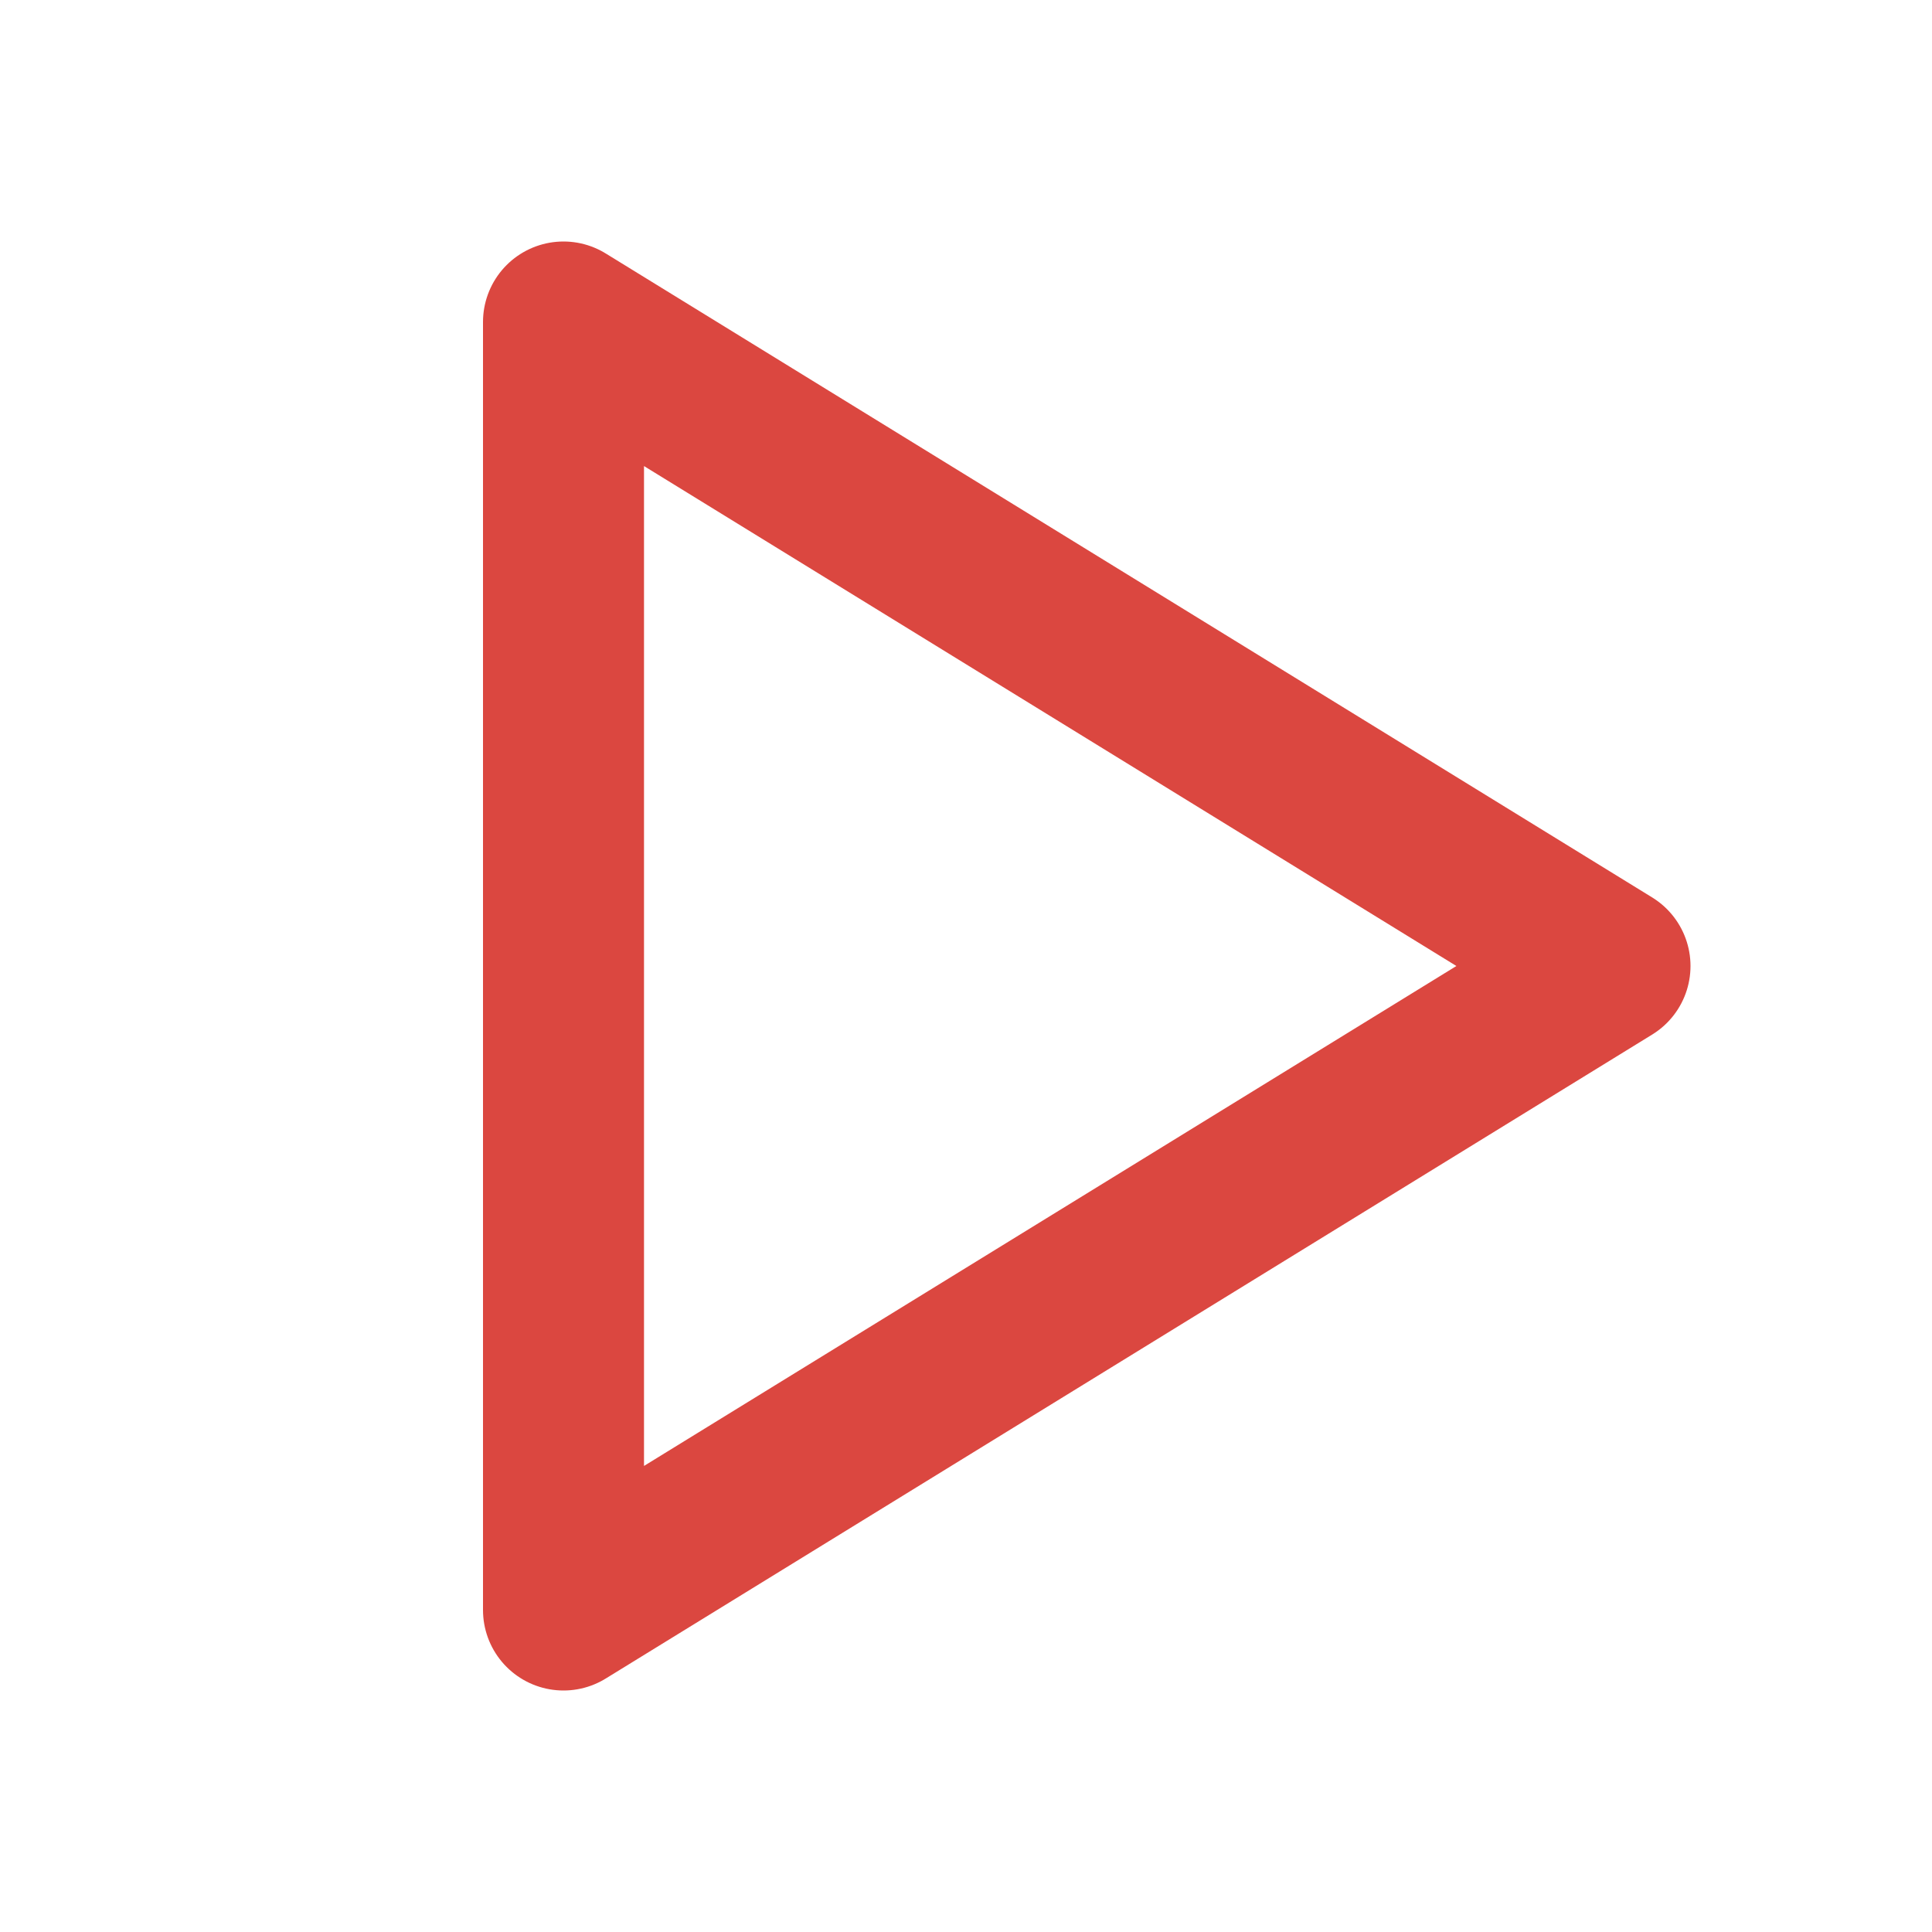
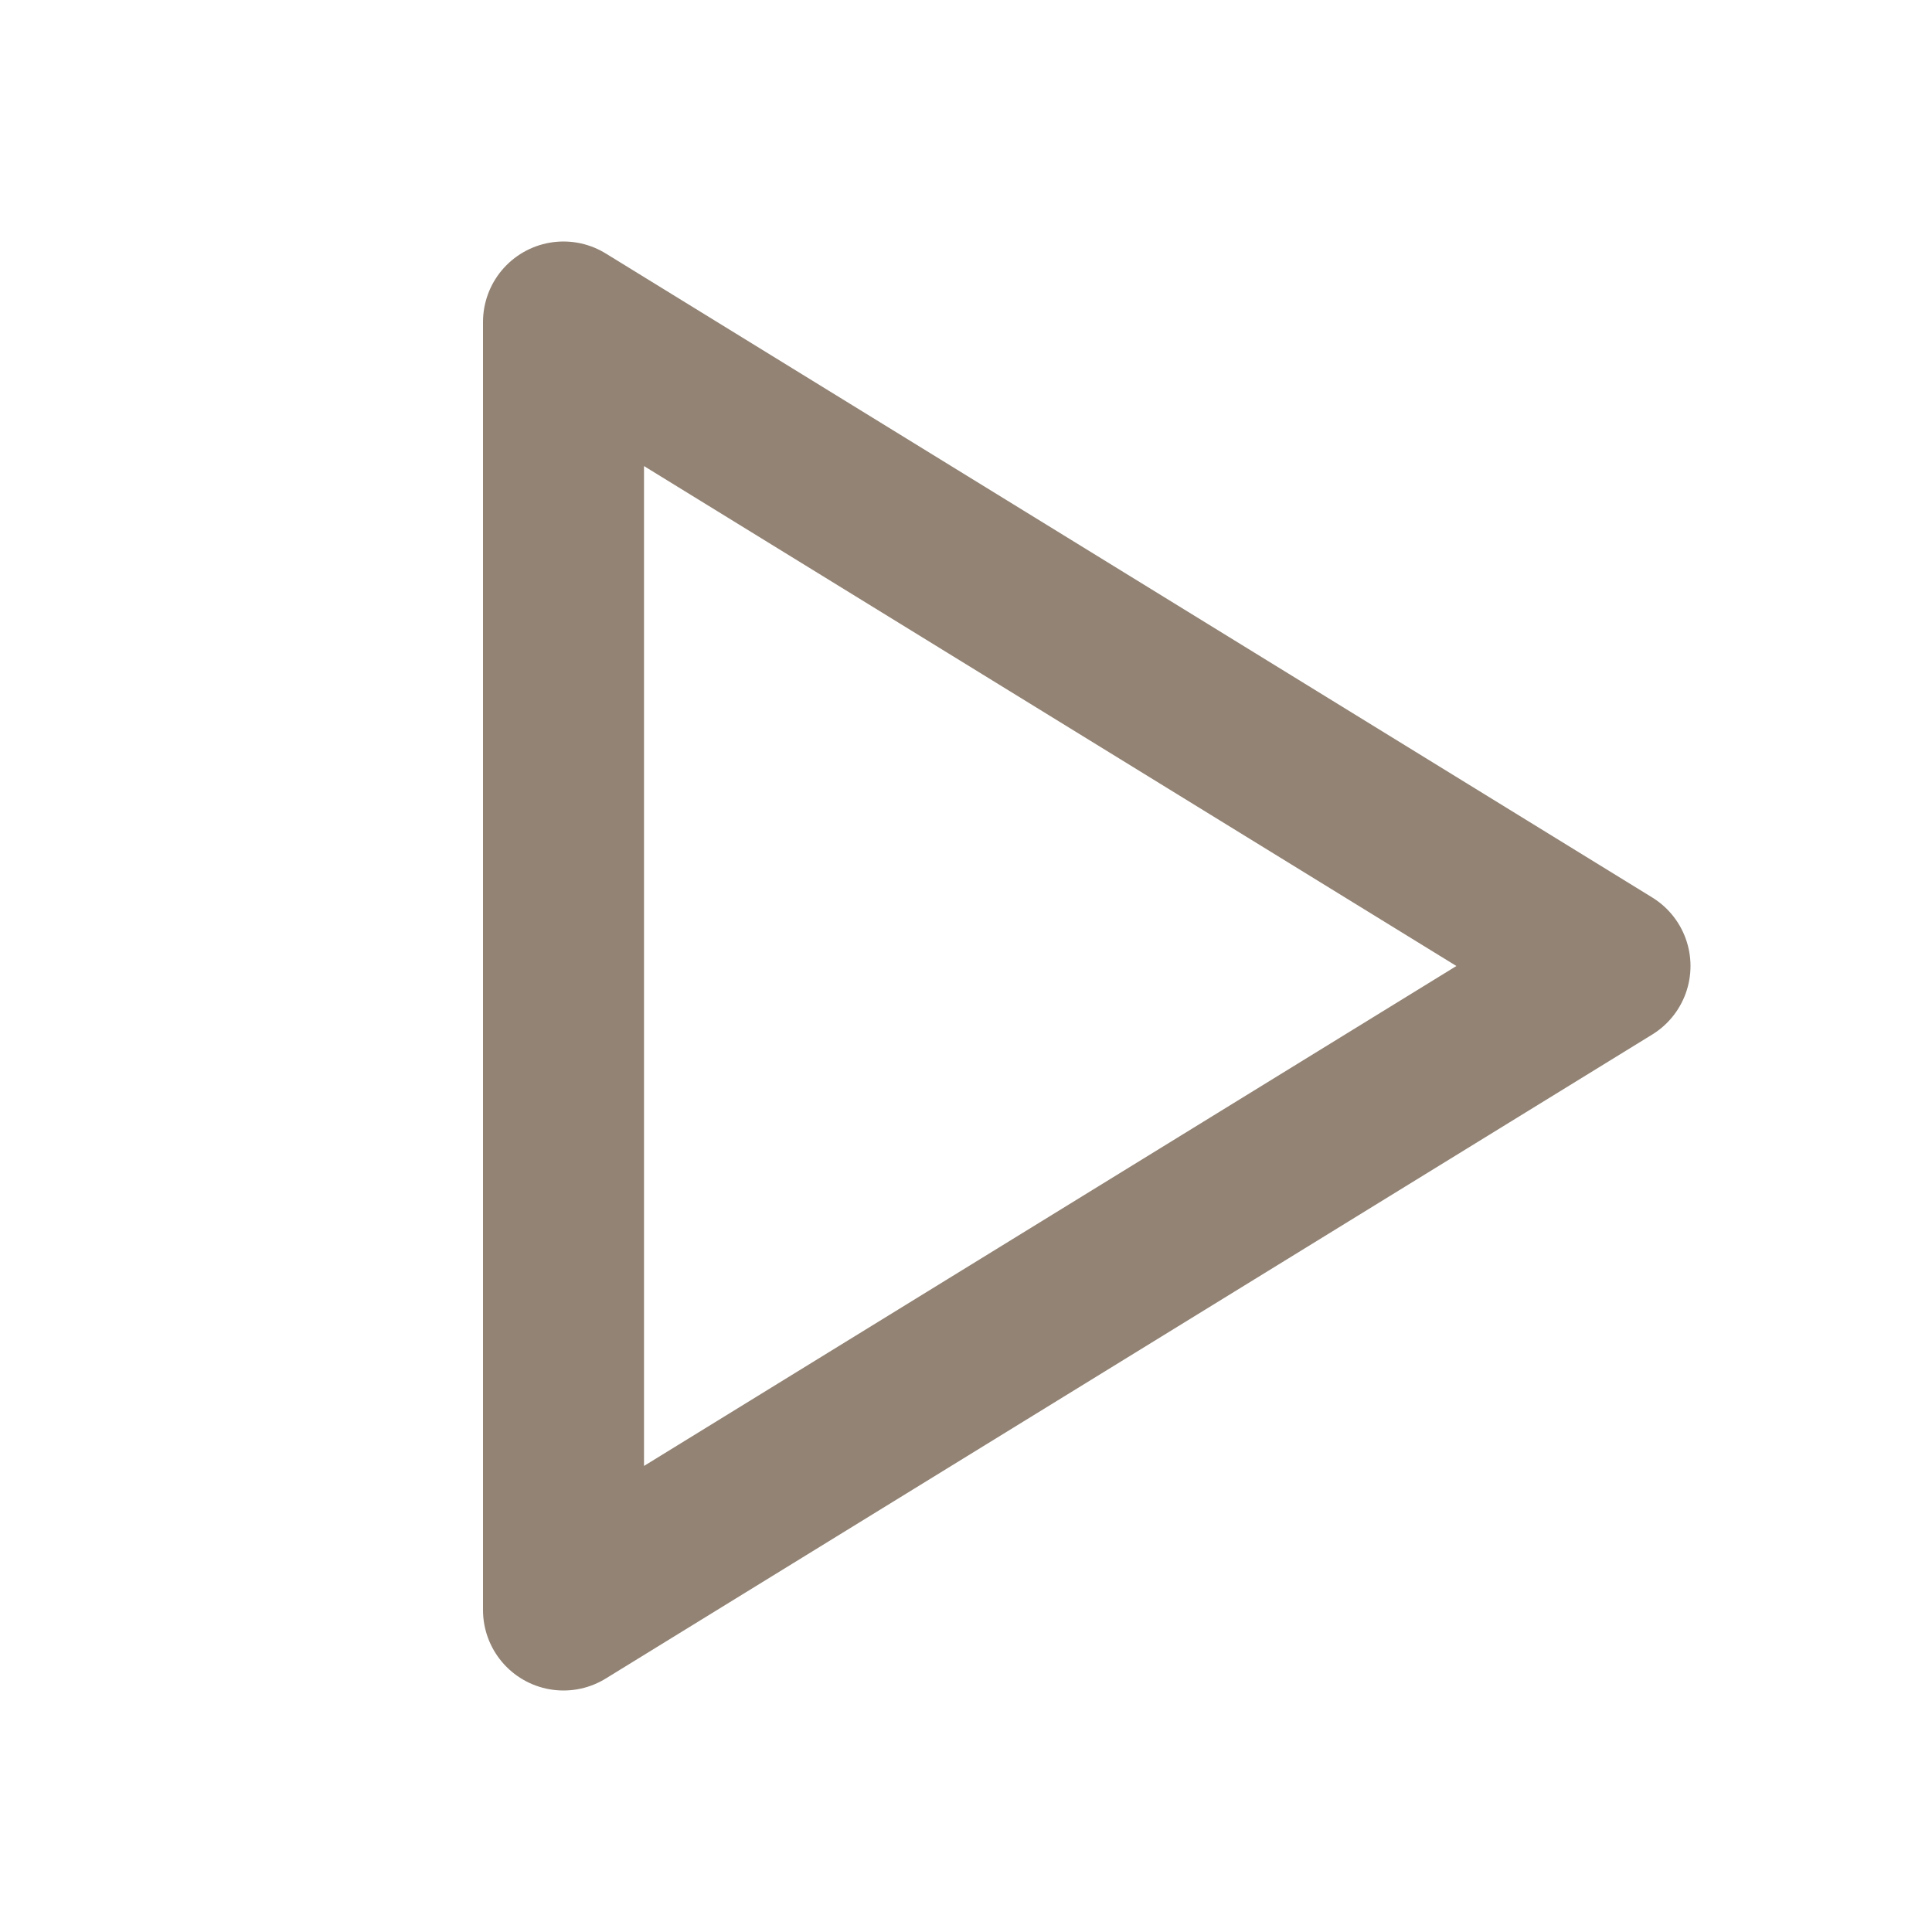
- <svg xmlns="http://www.w3.org/2000/svg" width="20" height="20" viewBox="0 0 24 24" fill="none" stroke="#db4740" stroke-width="2" stroke-linecap="round" stroke-linejoin="round" class="icon icon-tabler icons-tabler-outline icon-tabler-player-play">
+ <svg xmlns="http://www.w3.org/2000/svg" width="20" height="20" viewBox="0 0 24 24" fill="none" stroke="#928374" stroke-width="2" stroke-linecap="round" stroke-linejoin="round" class="icon icon-tabler icons-tabler-outline icon-tabler-player-play">
  <path stroke="none" d="M0 0h24v24H0z" fill="none" />
  <path d="M7 4v16l13 -8z" />
</svg>
